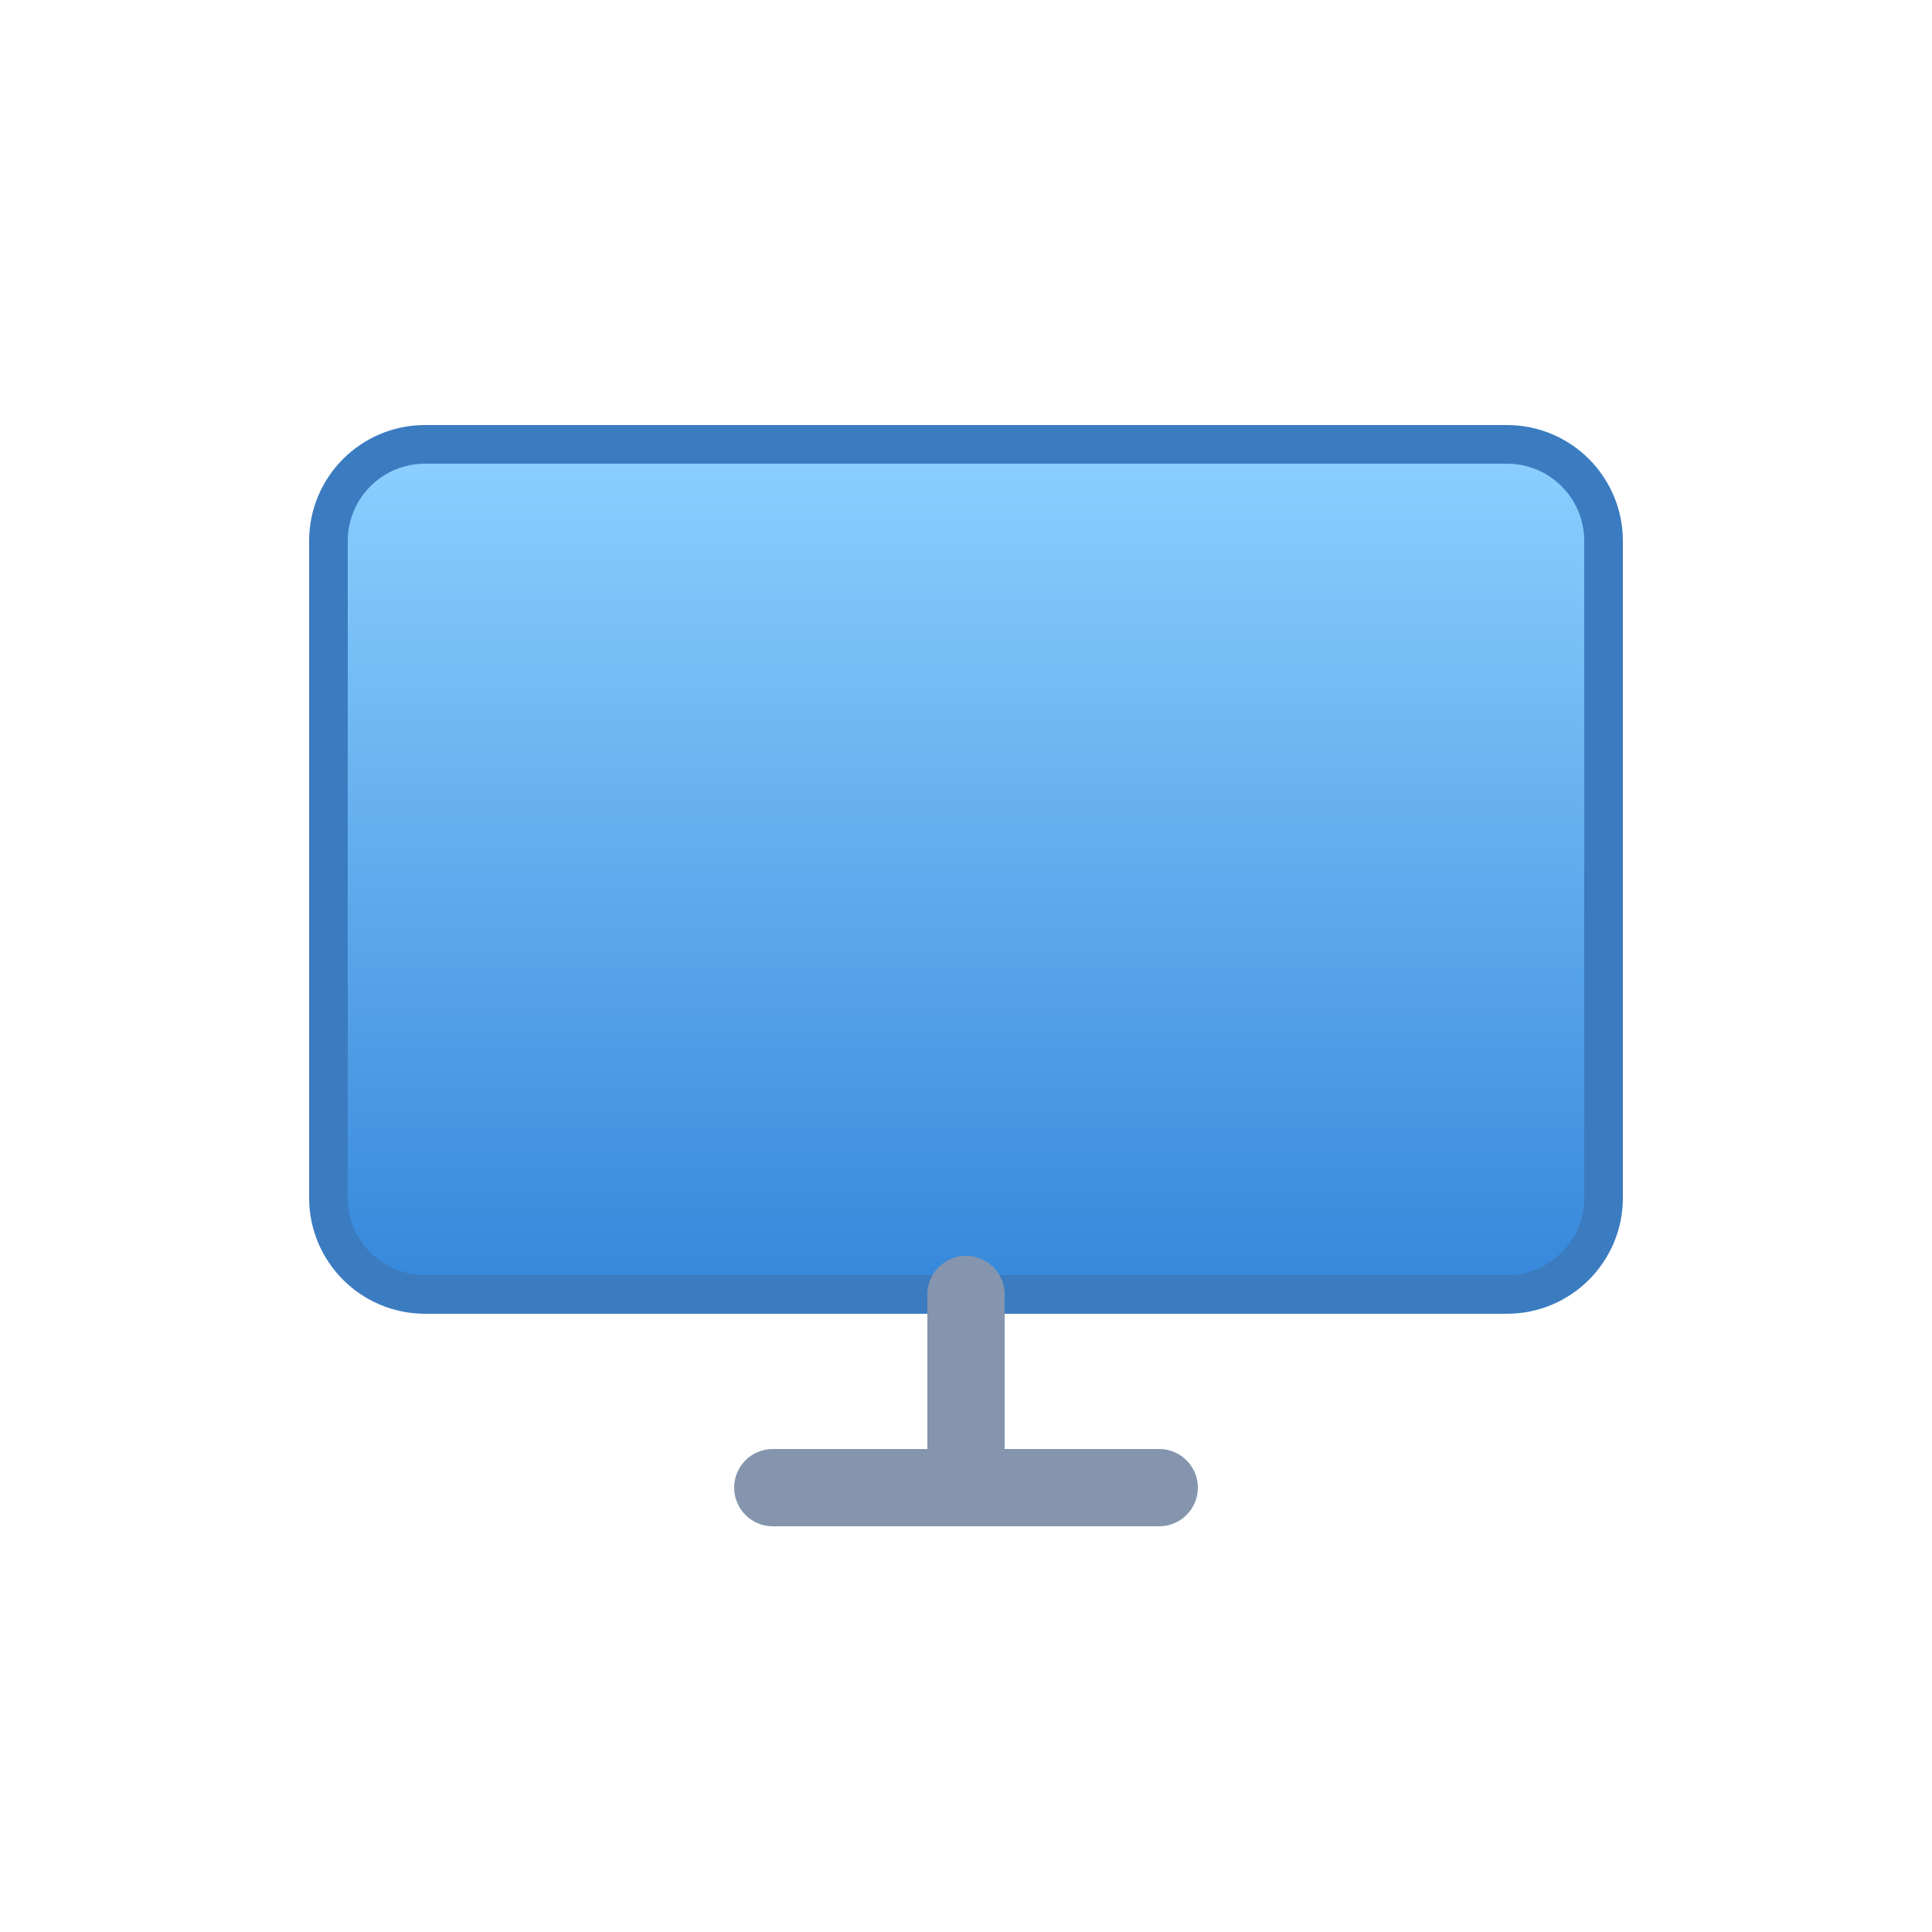
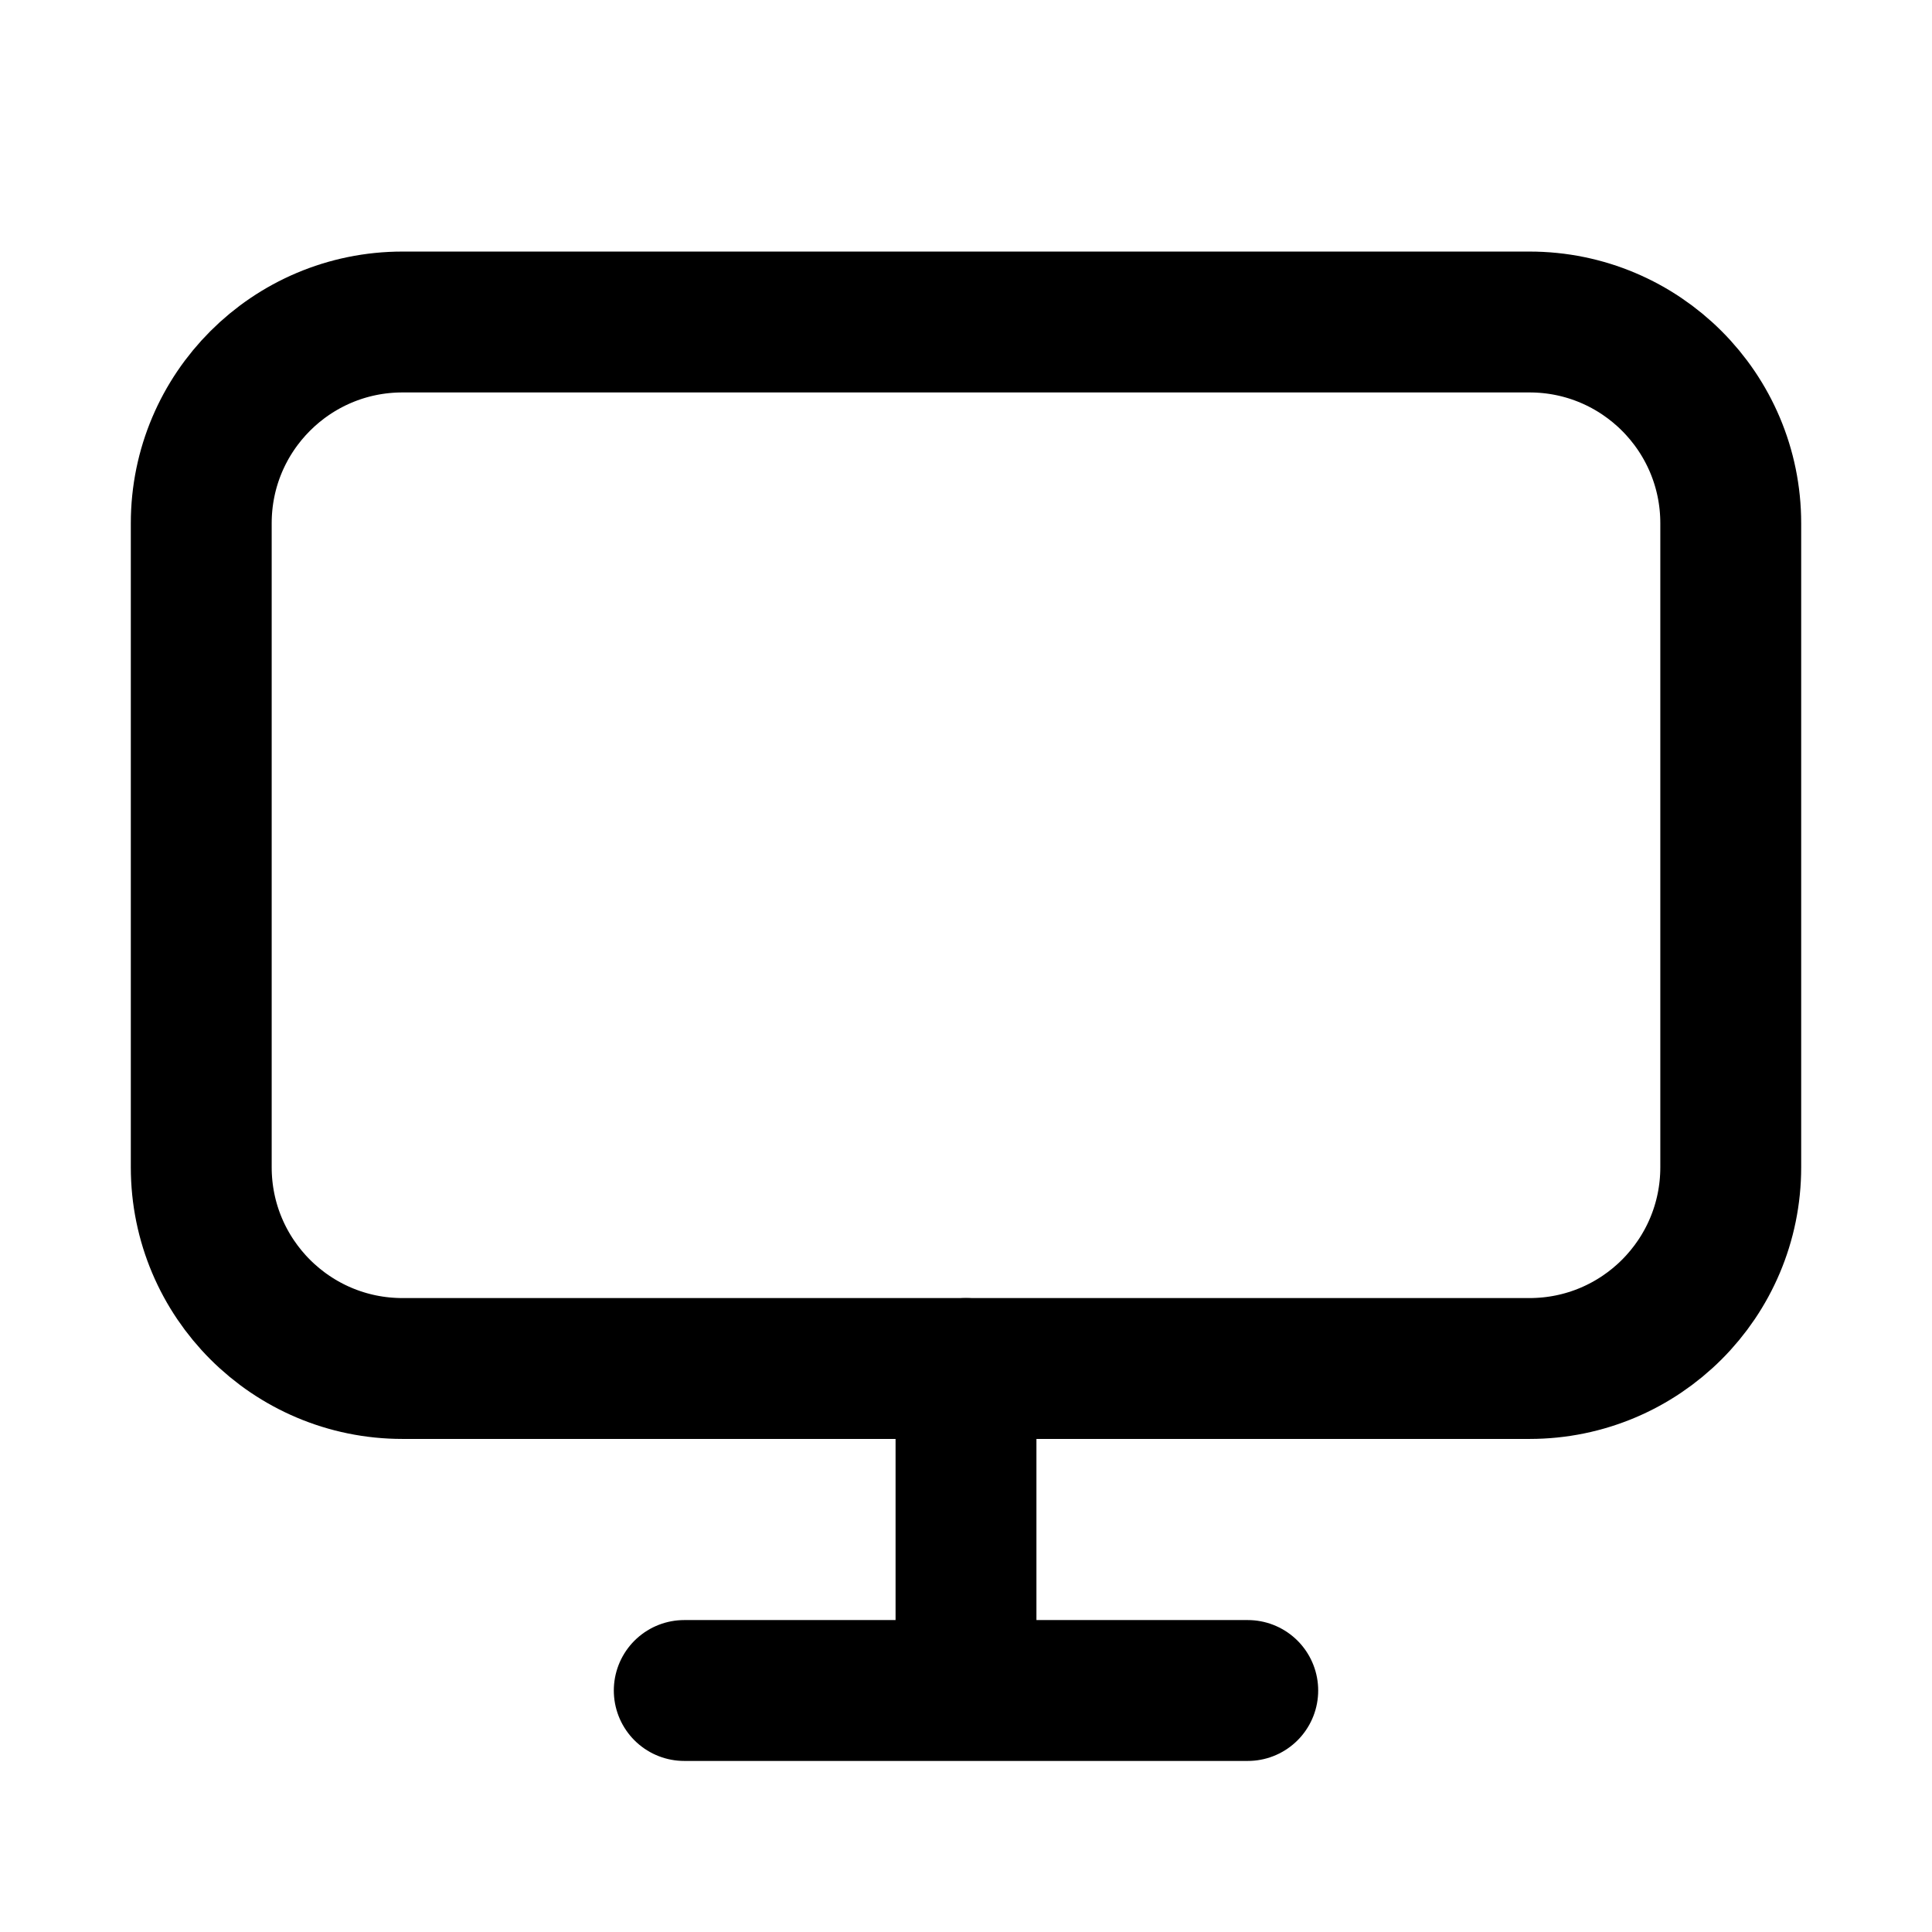
- <svg xmlns="http://www.w3.org/2000/svg" width="512" height="512" viewBox="0 0 100 100" role="img" aria-label="Écran">
-   <defs>
-     <linearGradient id="silver" x1="0" y1="0" x2="0" y2="1">
-       <stop offset="0" stop-color="#FFFFFF" />
-       <stop offset="1" stop-color="#DDE3EA" />
-     </linearGradient>
-     <linearGradient id="blue" x1="0" y1="0" x2="0" y2="1">
-       <stop offset="0" stop-color="#8BD0FF" />
-       <stop offset="1" stop-color="#3687DB" />
-     </linearGradient>
-     <linearGradient id="green" x1="0" y1="0" x2="0" y2="1">
-       <stop offset="0" stop-color="#B9F27B" />
-       <stop offset="1" stop-color="#4CAF62" />
-     </linearGradient>
-     <linearGradient id="yellow" x1="0" y1="0" x2="0" y2="1">
-       <stop offset="0" stop-color="#FFE58B" />
-       <stop offset="1" stop-color="#E6A51A" />
-     </linearGradient>
-     <linearGradient id="red" x1="0" y1="0" x2="0" y2="1">
-       <stop offset="0" stop-color="#FF8989" />
-       <stop offset="1" stop-color="#D94150" />
-     </linearGradient>
-     <linearGradient id="purple" x1="0" y1="0" x2="0" y2="1">
-       <stop offset="0" stop-color="#E9C6FF" />
-       <stop offset="1" stop-color="#9254CB" />
-     </linearGradient>
-     <linearGradient id="dark" x1="0" y1="0" x2="0" y2="1">
-       <stop offset="0" stop-color="#56616D" />
-       <stop offset="1" stop-color="#202833" />
-     </linearGradient>
-   </defs>
-   <g>
-     <rect x="17" y="23" width="66" height="44" rx="5" fill="url(#blue)" stroke="#3B7CC1" stroke-width="2" />
-     <path d="M40 77h20M50 67v10" stroke="#8495AD" stroke-width="4" stroke-linecap="round" />
+ <svg xmlns="http://www.w3.org/2000/svg" width="24" height="24" viewBox="0 0 24 24">
+   <g fill="none" stroke="#000" stroke-width="1.75" stroke-linecap="round" stroke-linejoin="round">
+     <rect x="2.5" y="4" width="19" height="13" rx="2.5" />
+     <path d="M8.5 21h7M12 17v4" />
  </g>
</svg>
